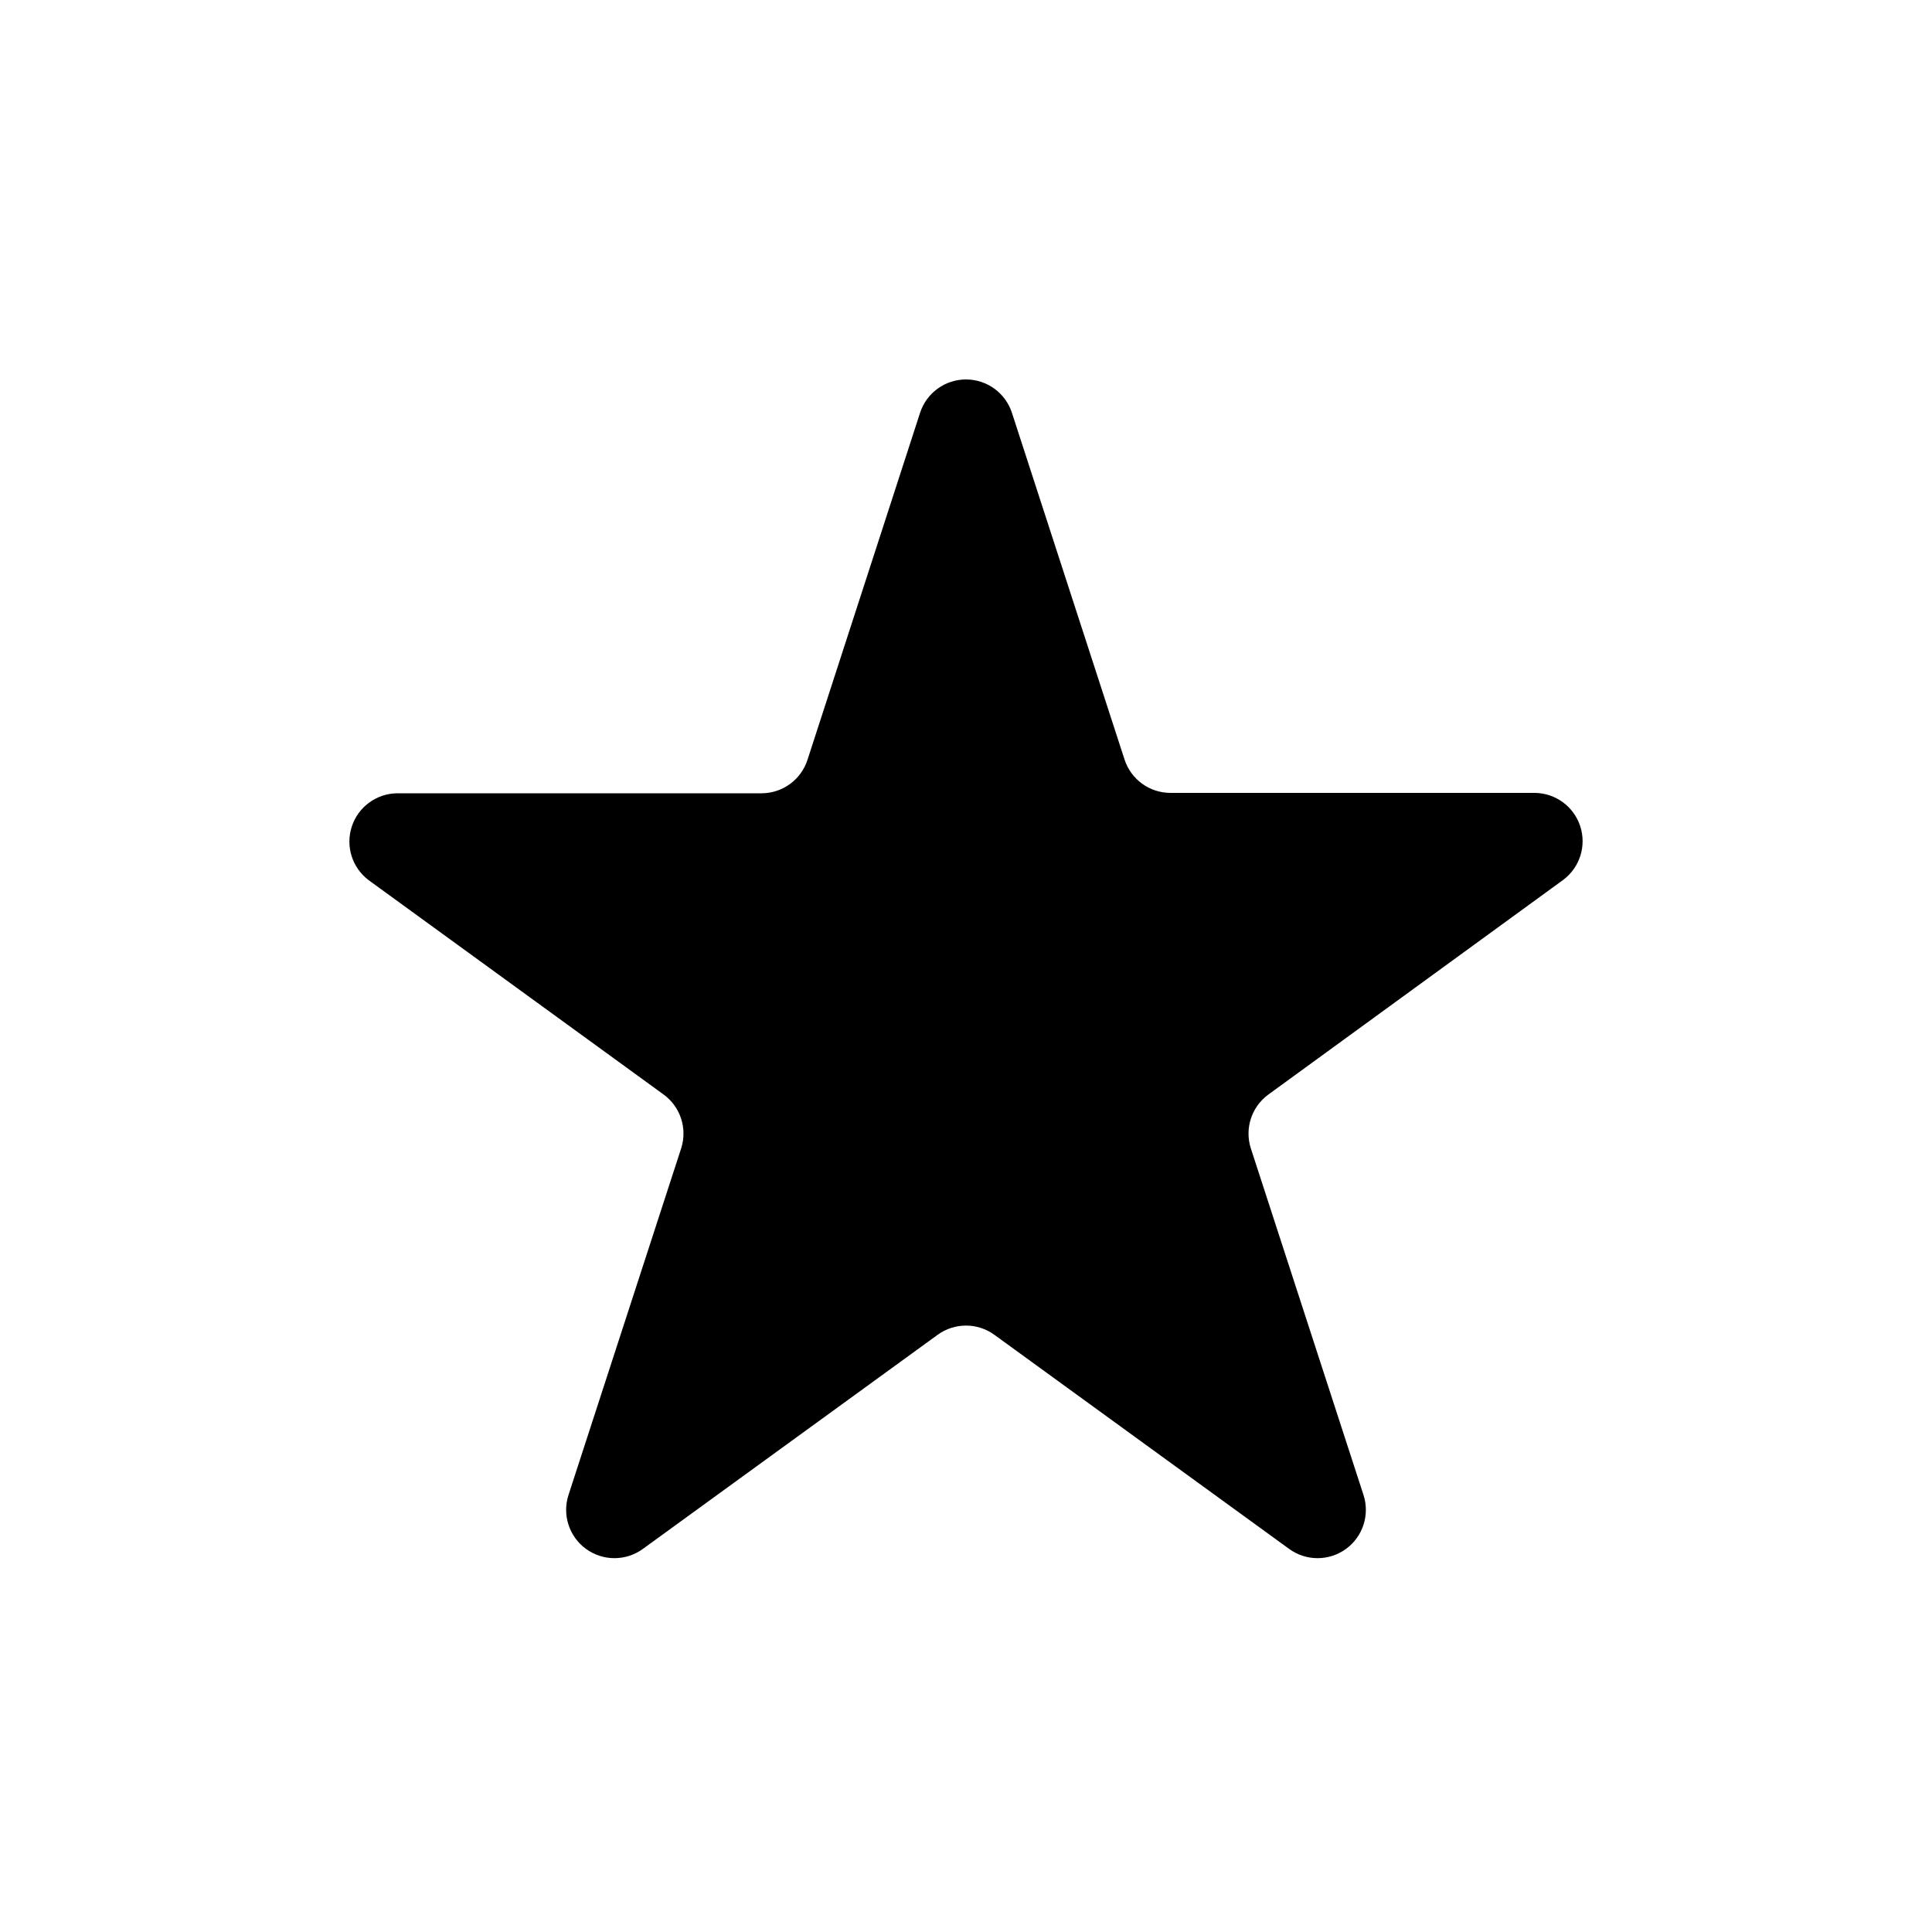
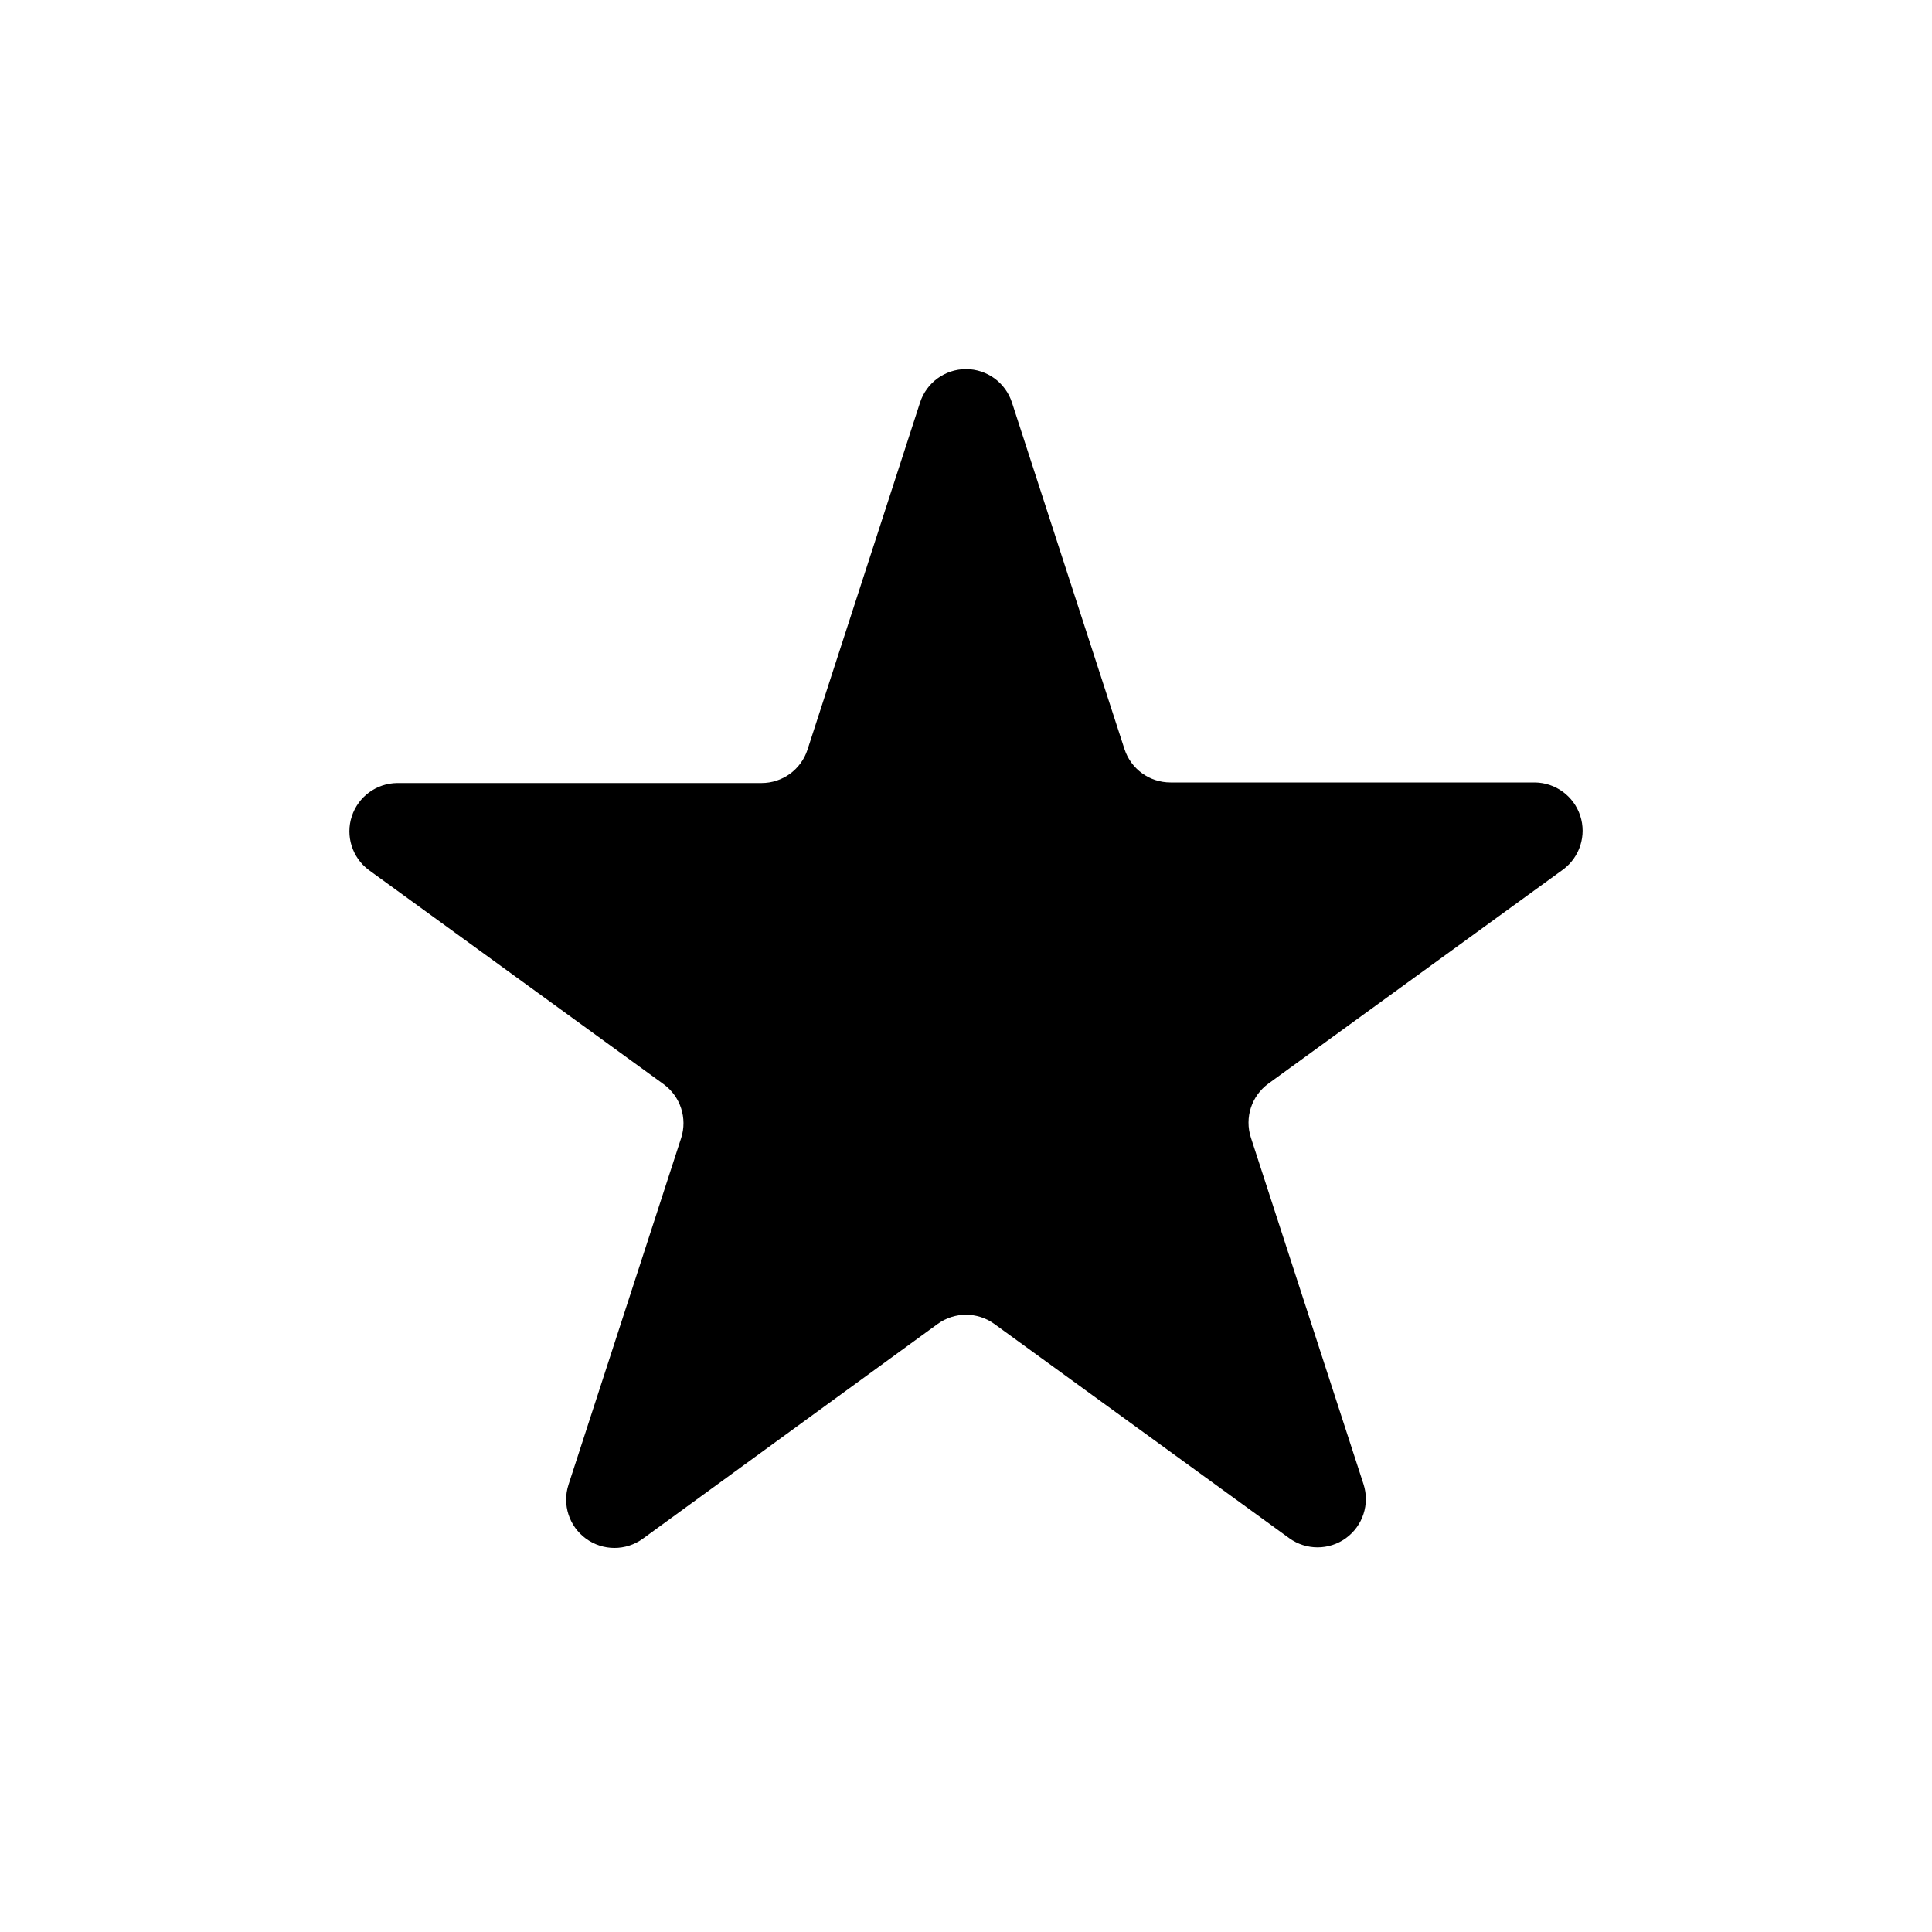
<svg xmlns="http://www.w3.org/2000/svg" viewBox="0 0 200 200">
  <g id="star-filled">
-     <path d="M104.76,42.75l11.65,35.87a5,5,0,0,0,4.76,3.46h37.72a5,5,0,0,1,2.94,9L131.31,113.3a5,5,0,0,0-1.82,5.59l11.66,35.87a5,5,0,0,1-7.69,5.59l-30.52-22.17a5,5,0,0,0-5.88,0L66.54,160.35a5,5,0,0,1-7.69-5.59l11.66-35.87a5,5,0,0,0-1.82-5.59L38.17,91.12a5,5,0,0,1,2.94-9H78.83a5,5,0,0,0,4.76-3.46L95.24,42.75A5,5,0,0,1,104.76,42.75Z" />
+     <path d="M104.76,41.68l11.65,35.88A5,5,0,0,0,121.17,81h37.72a5,5,0,0,1,2.94,9l-30.52,22.17a5,5,0,0,0-1.82,5.59l11.66,35.88a5,5,0,0,1-7.69,5.59l-30.52-22.17a5,5,0,0,0-5.88,0L66.54,159.29a5,5,0,0,1-7.69-5.59l11.66-35.88a5,5,0,0,0-1.82-5.59L38.17,90.06a5,5,0,0,1,2.94-9H78.83a5,5,0,0,0,4.76-3.45L95.24,41.68A5,5,0,0,1,104.76,41.68Z" />
  </g>
</svg>
